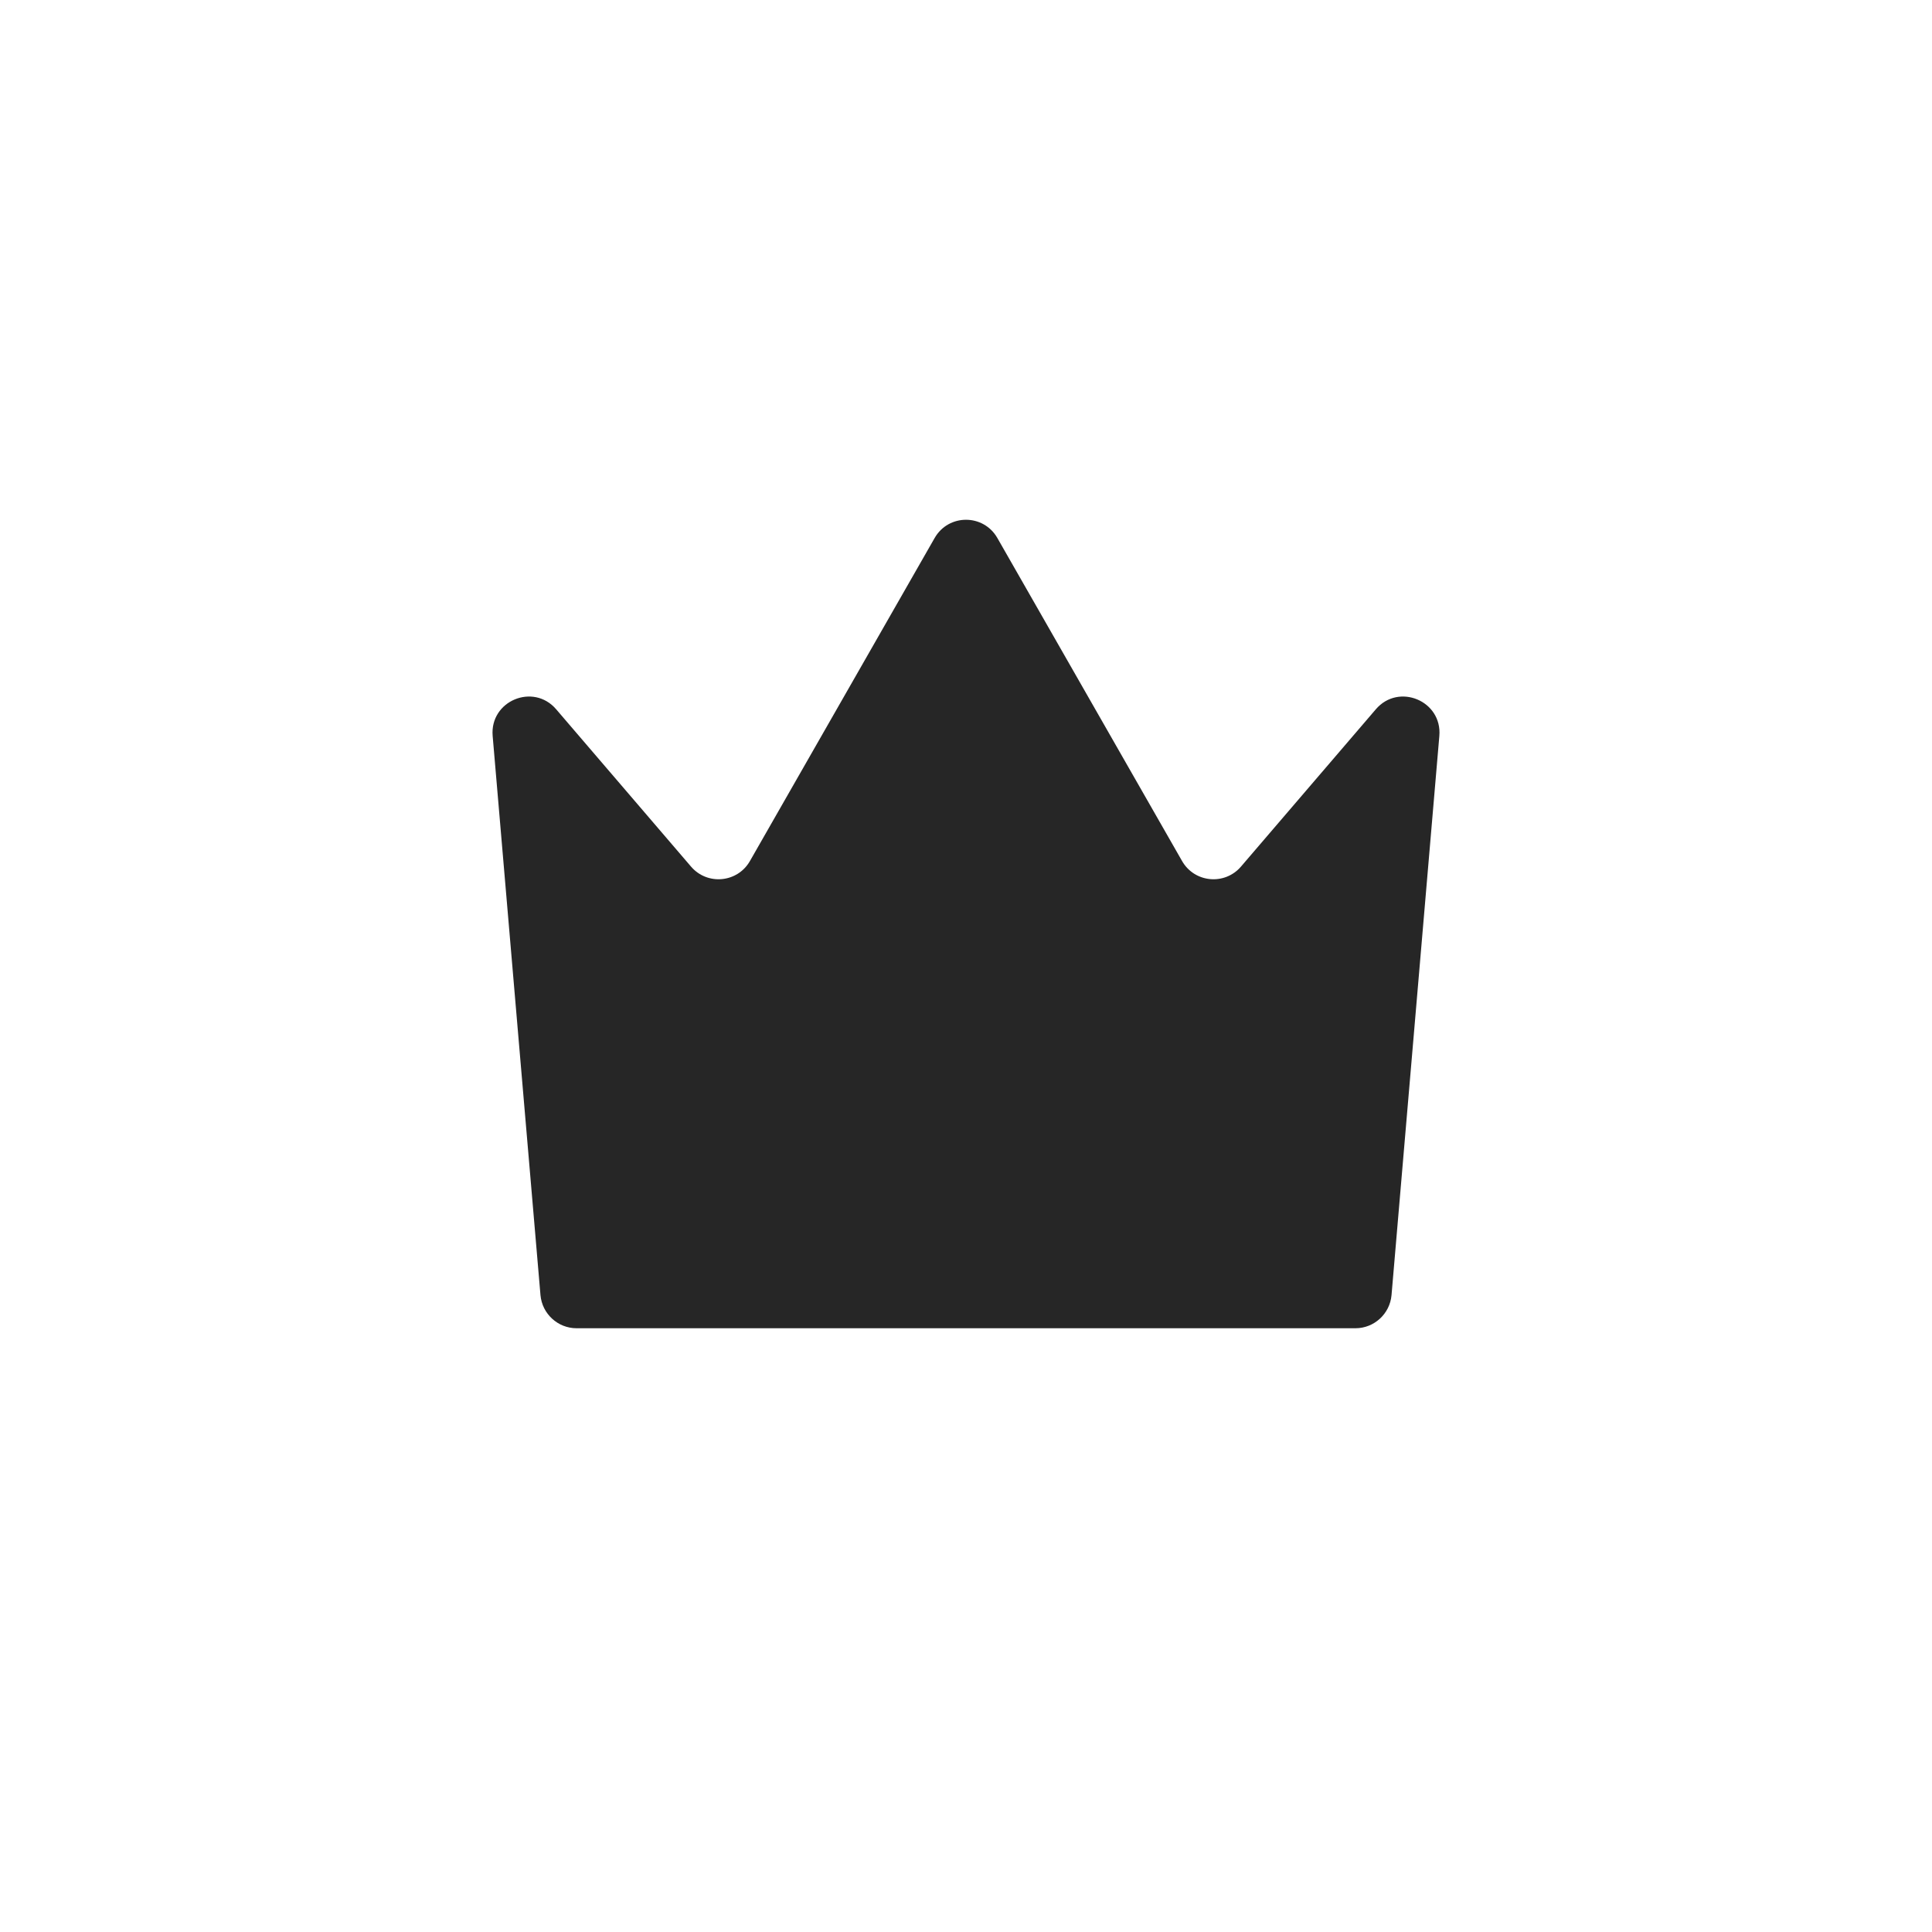
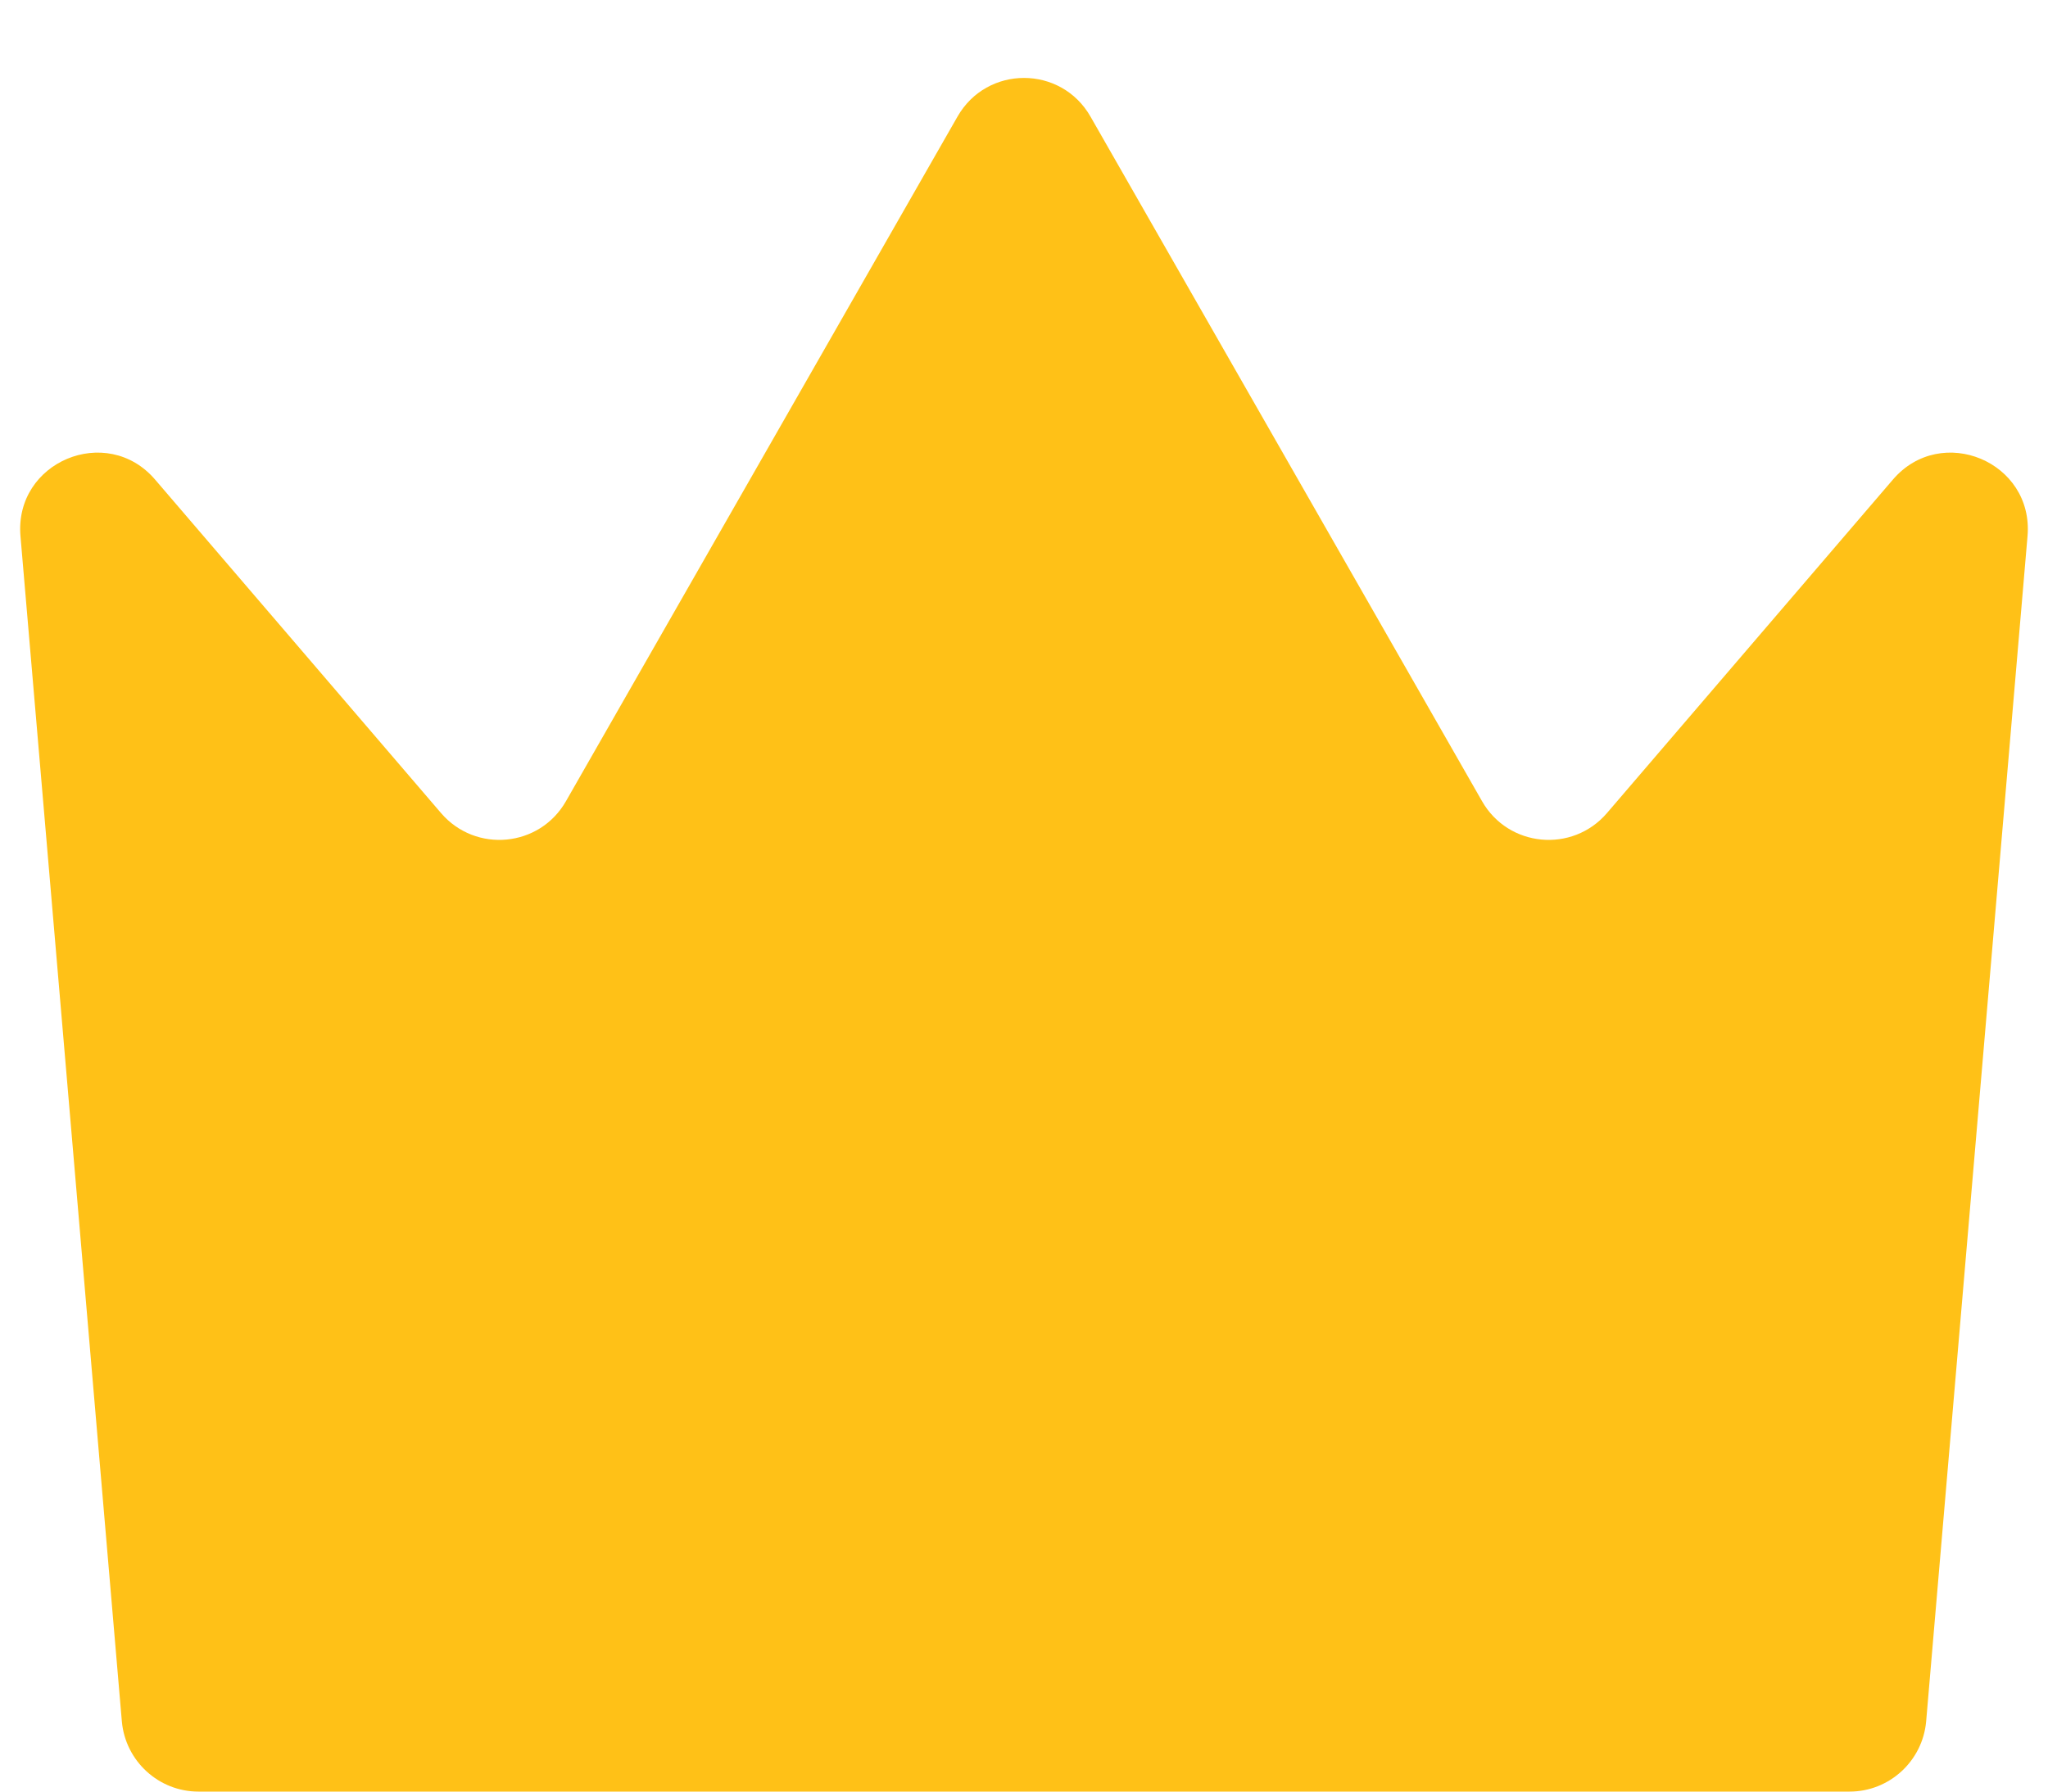
- <svg xmlns="http://www.w3.org/2000/svg" width="16" height="16" viewBox="0 0 16 16" fill="none">
-   <path d="M4.08 6.095L4.476 10.726C4.49 10.881 4.62 11 4.775 11H11.225C11.38 11 11.51 10.881 11.524 10.726L11.92 6.095C11.945 5.804 11.583 5.653 11.394 5.874L10.277 7.177C10.142 7.334 9.892 7.311 9.789 7.13L8.26 4.456C8.145 4.254 7.855 4.254 7.74 4.456L6.211 7.13C6.108 7.311 5.858 7.334 5.723 7.177L4.606 5.874C4.417 5.653 4.055 5.804 4.08 6.095Z" fill="#262626" />
+ <svg xmlns="http://www.w3.org/2000/svg" width="8" height="7" viewBox="0 0 8 7" fill="none">
+   <path d="M0.08 2.095L0.476 6.726C0.49 6.881 0.62 7 0.775 7H7.225C7.38 7 7.51 6.881 7.524 6.726L7.92 2.095C7.945 1.804 7.583 1.653 7.394 1.874L6.277 3.177C6.142 3.334 5.892 3.311 5.789 3.13L4.26 0.456C4.145 0.254 3.855 0.254 3.74 0.456L2.211 3.13C2.108 3.311 1.858 3.334 1.723 3.177L0.606 1.874C0.417 1.653 0.055 1.804 0.08 2.095Z" fill="#FFC117" />
</svg>
